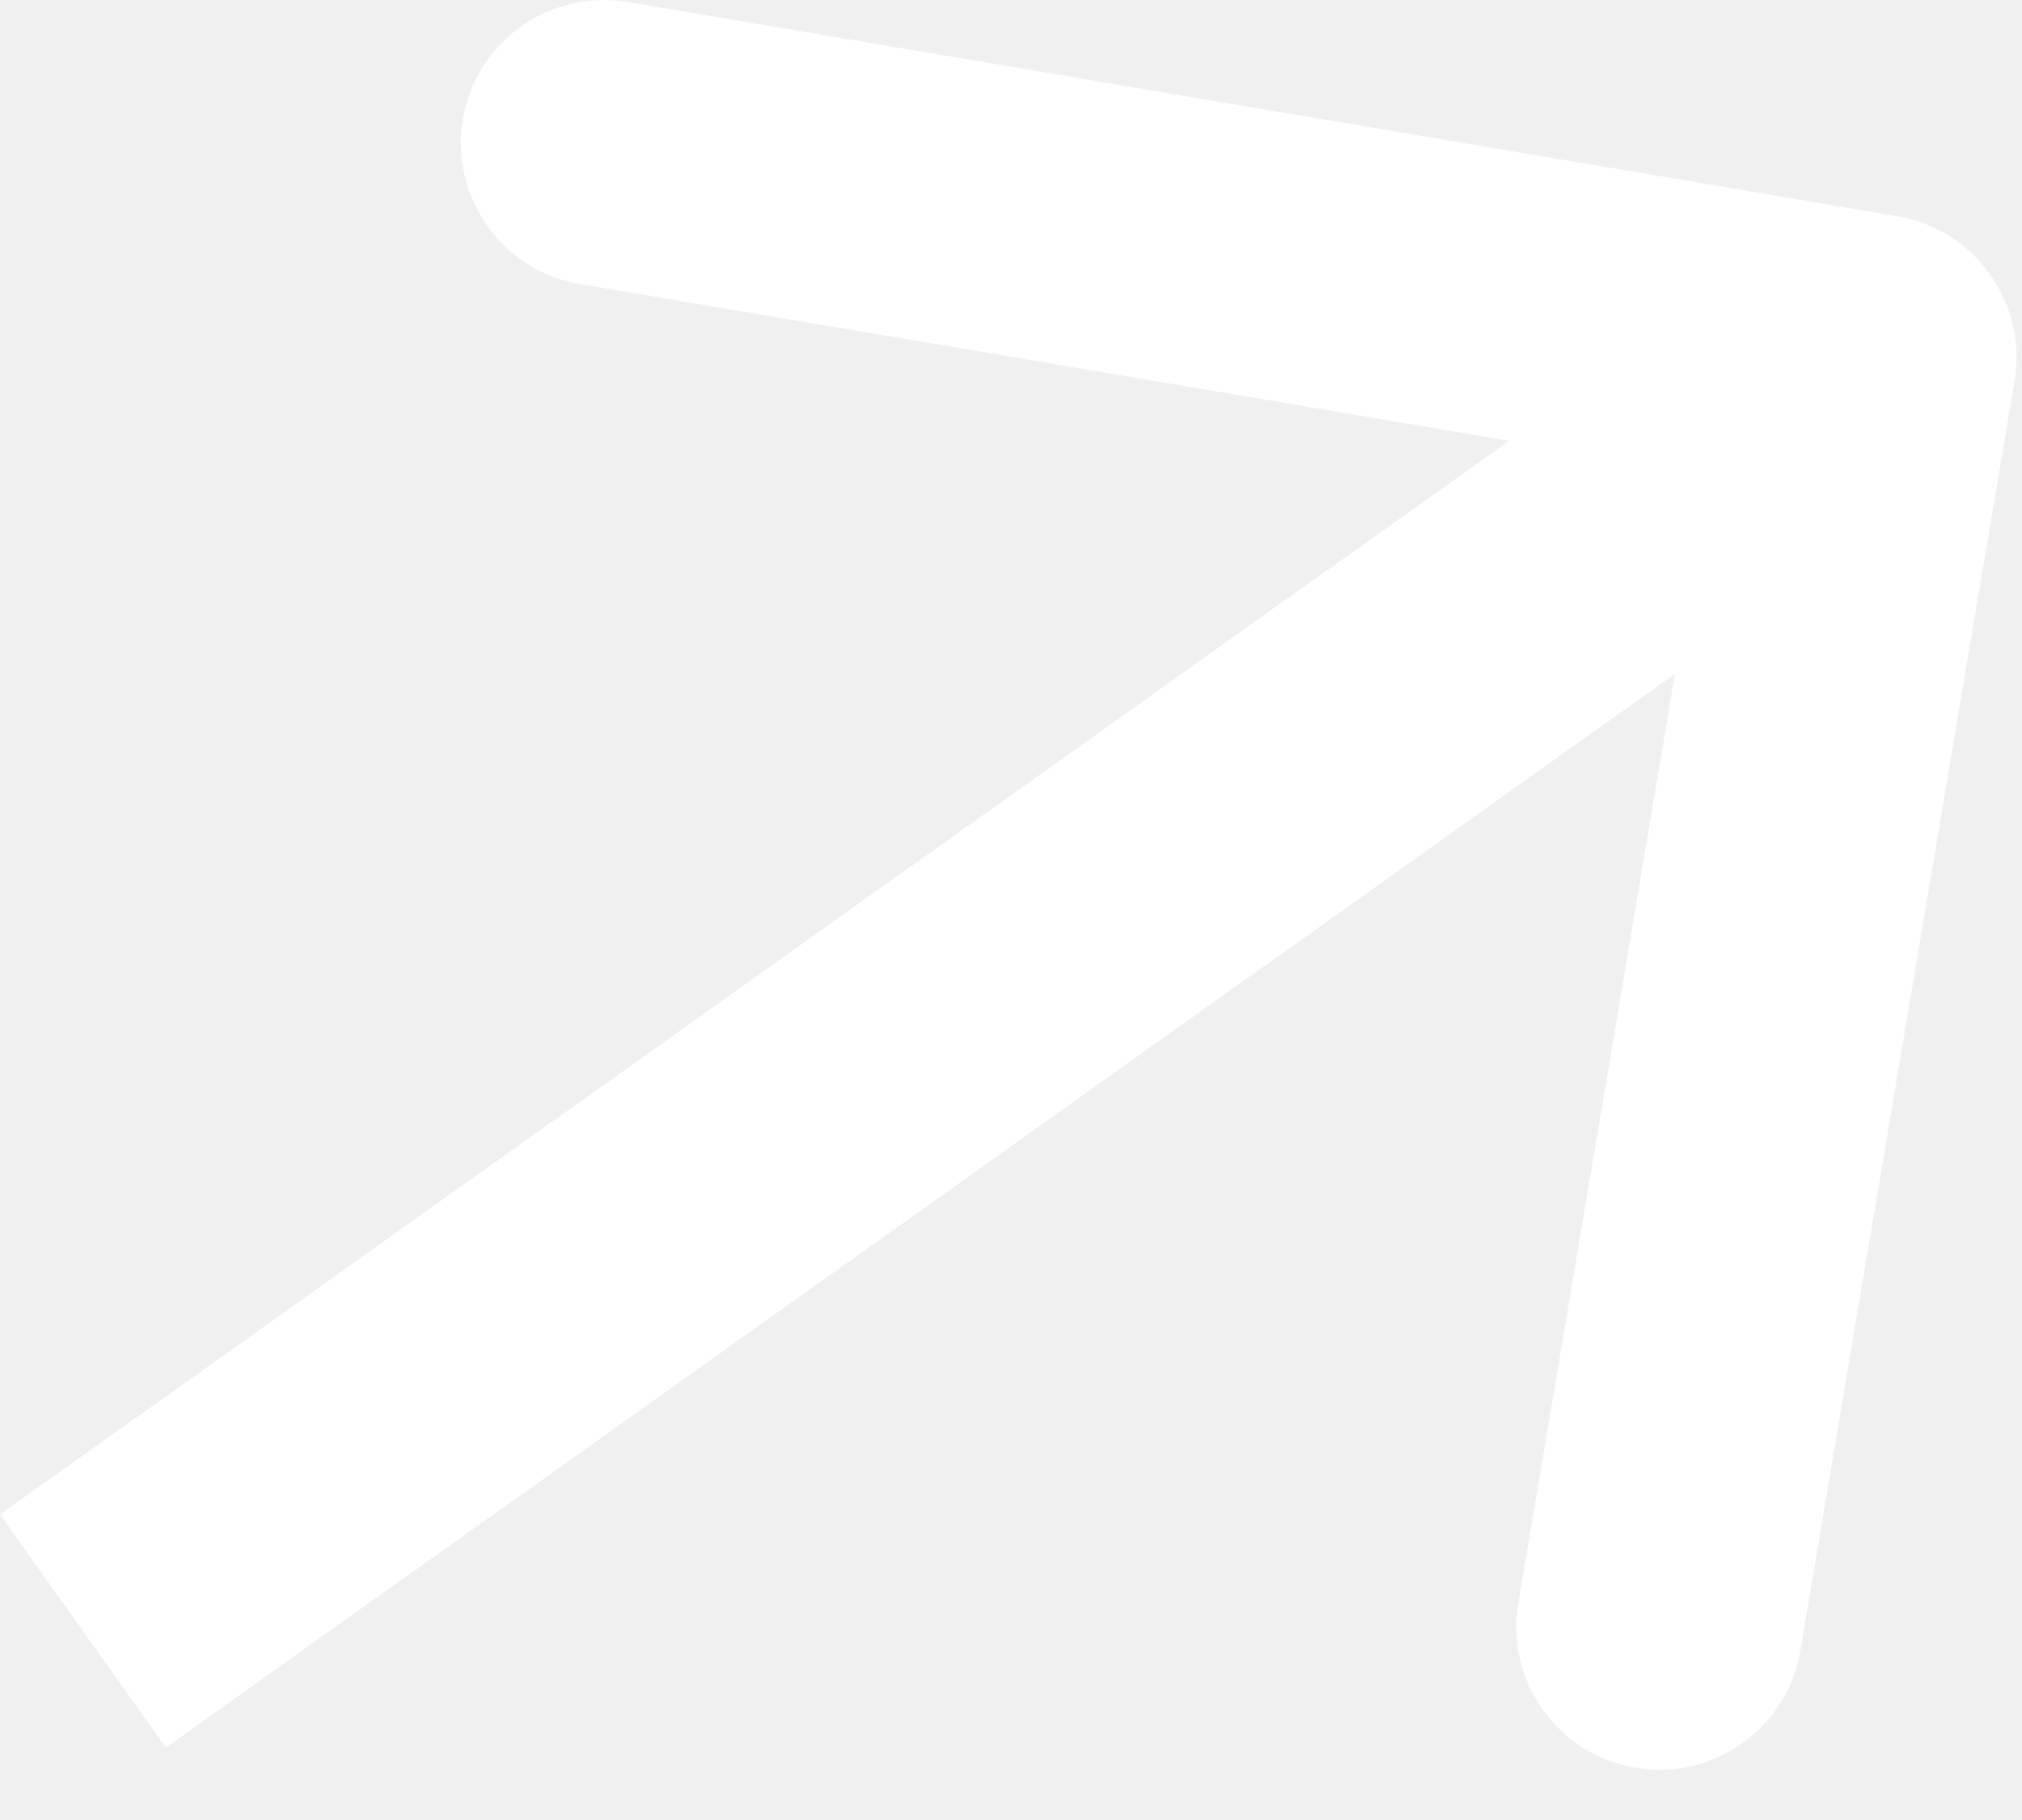
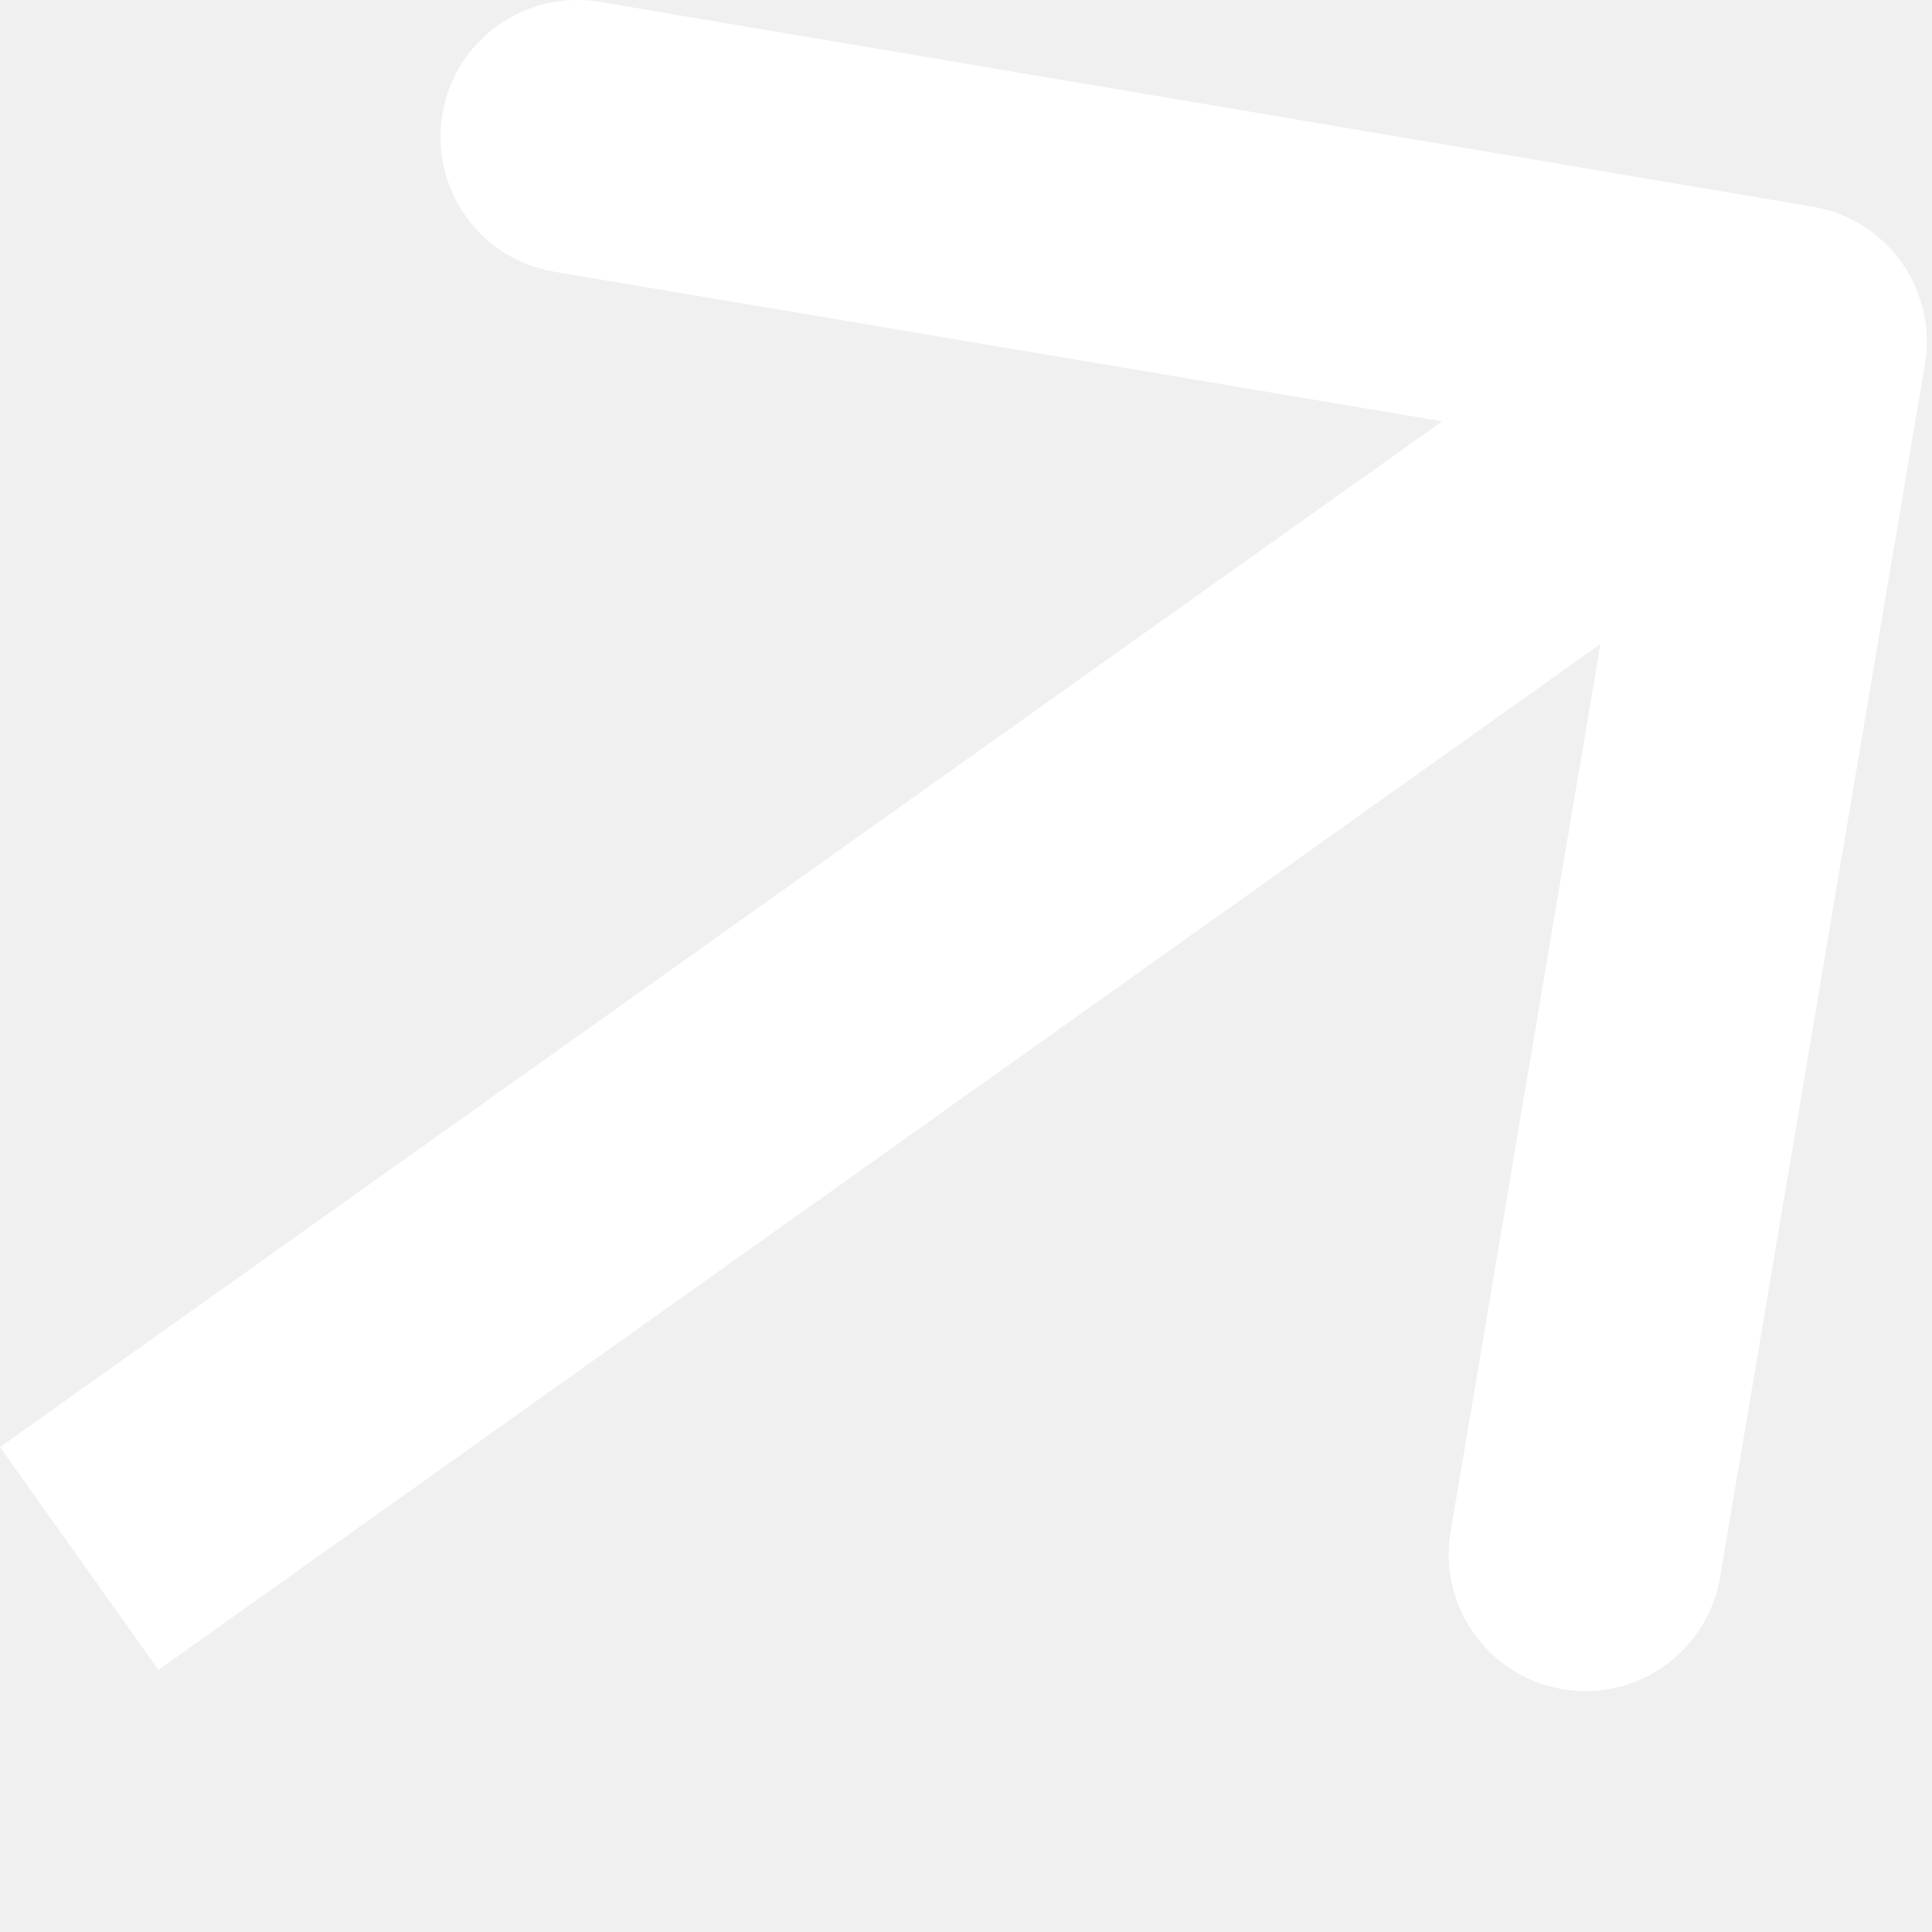
- <svg xmlns="http://www.w3.org/2000/svg" width="10" height="9" viewBox="0 0 10 9" fill="none">
-   <path d="M9.383 1.069C9.768 1.134 10.028 1.499 9.963 1.884L8.904 8.162C8.839 8.548 8.474 8.807 8.089 8.742C7.703 8.677 7.444 8.312 7.509 7.927L8.45 2.346L2.869 1.405C2.484 1.34 2.224 0.975 2.289 0.59C2.354 0.204 2.719 -0.055 3.105 0.01L9.383 1.069ZM0.41 8.065L8.21365e-05 7.489L8.855 1.19L9.265 1.766L9.675 2.343L0.82 8.642L0.41 8.065Z" fill="white" />
+ <svg xmlns="http://www.w3.org/2000/svg" width="6" height="6" viewBox="0 0 6 6" fill="none">
+   <path d="M5.63 0.642C5.861 0.681 6.017 0.9 5.978 1.131L5.342 4.898C5.303 5.129 5.084 5.285 4.853 5.246C4.622 5.207 4.466 4.988 4.505 4.757L5.07 1.408L1.722 0.844C1.49 0.805 1.335 0.586 1.374 0.354C1.413 0.123 1.632 -0.033 1.863 0.006L5.63 0.642ZM0.246 4.84L4.92646e-05 4.494L5.313 0.715L5.559 1.06L5.805 1.406L0.492 5.186L0.246 4.84Z" fill="white" />
</svg>
